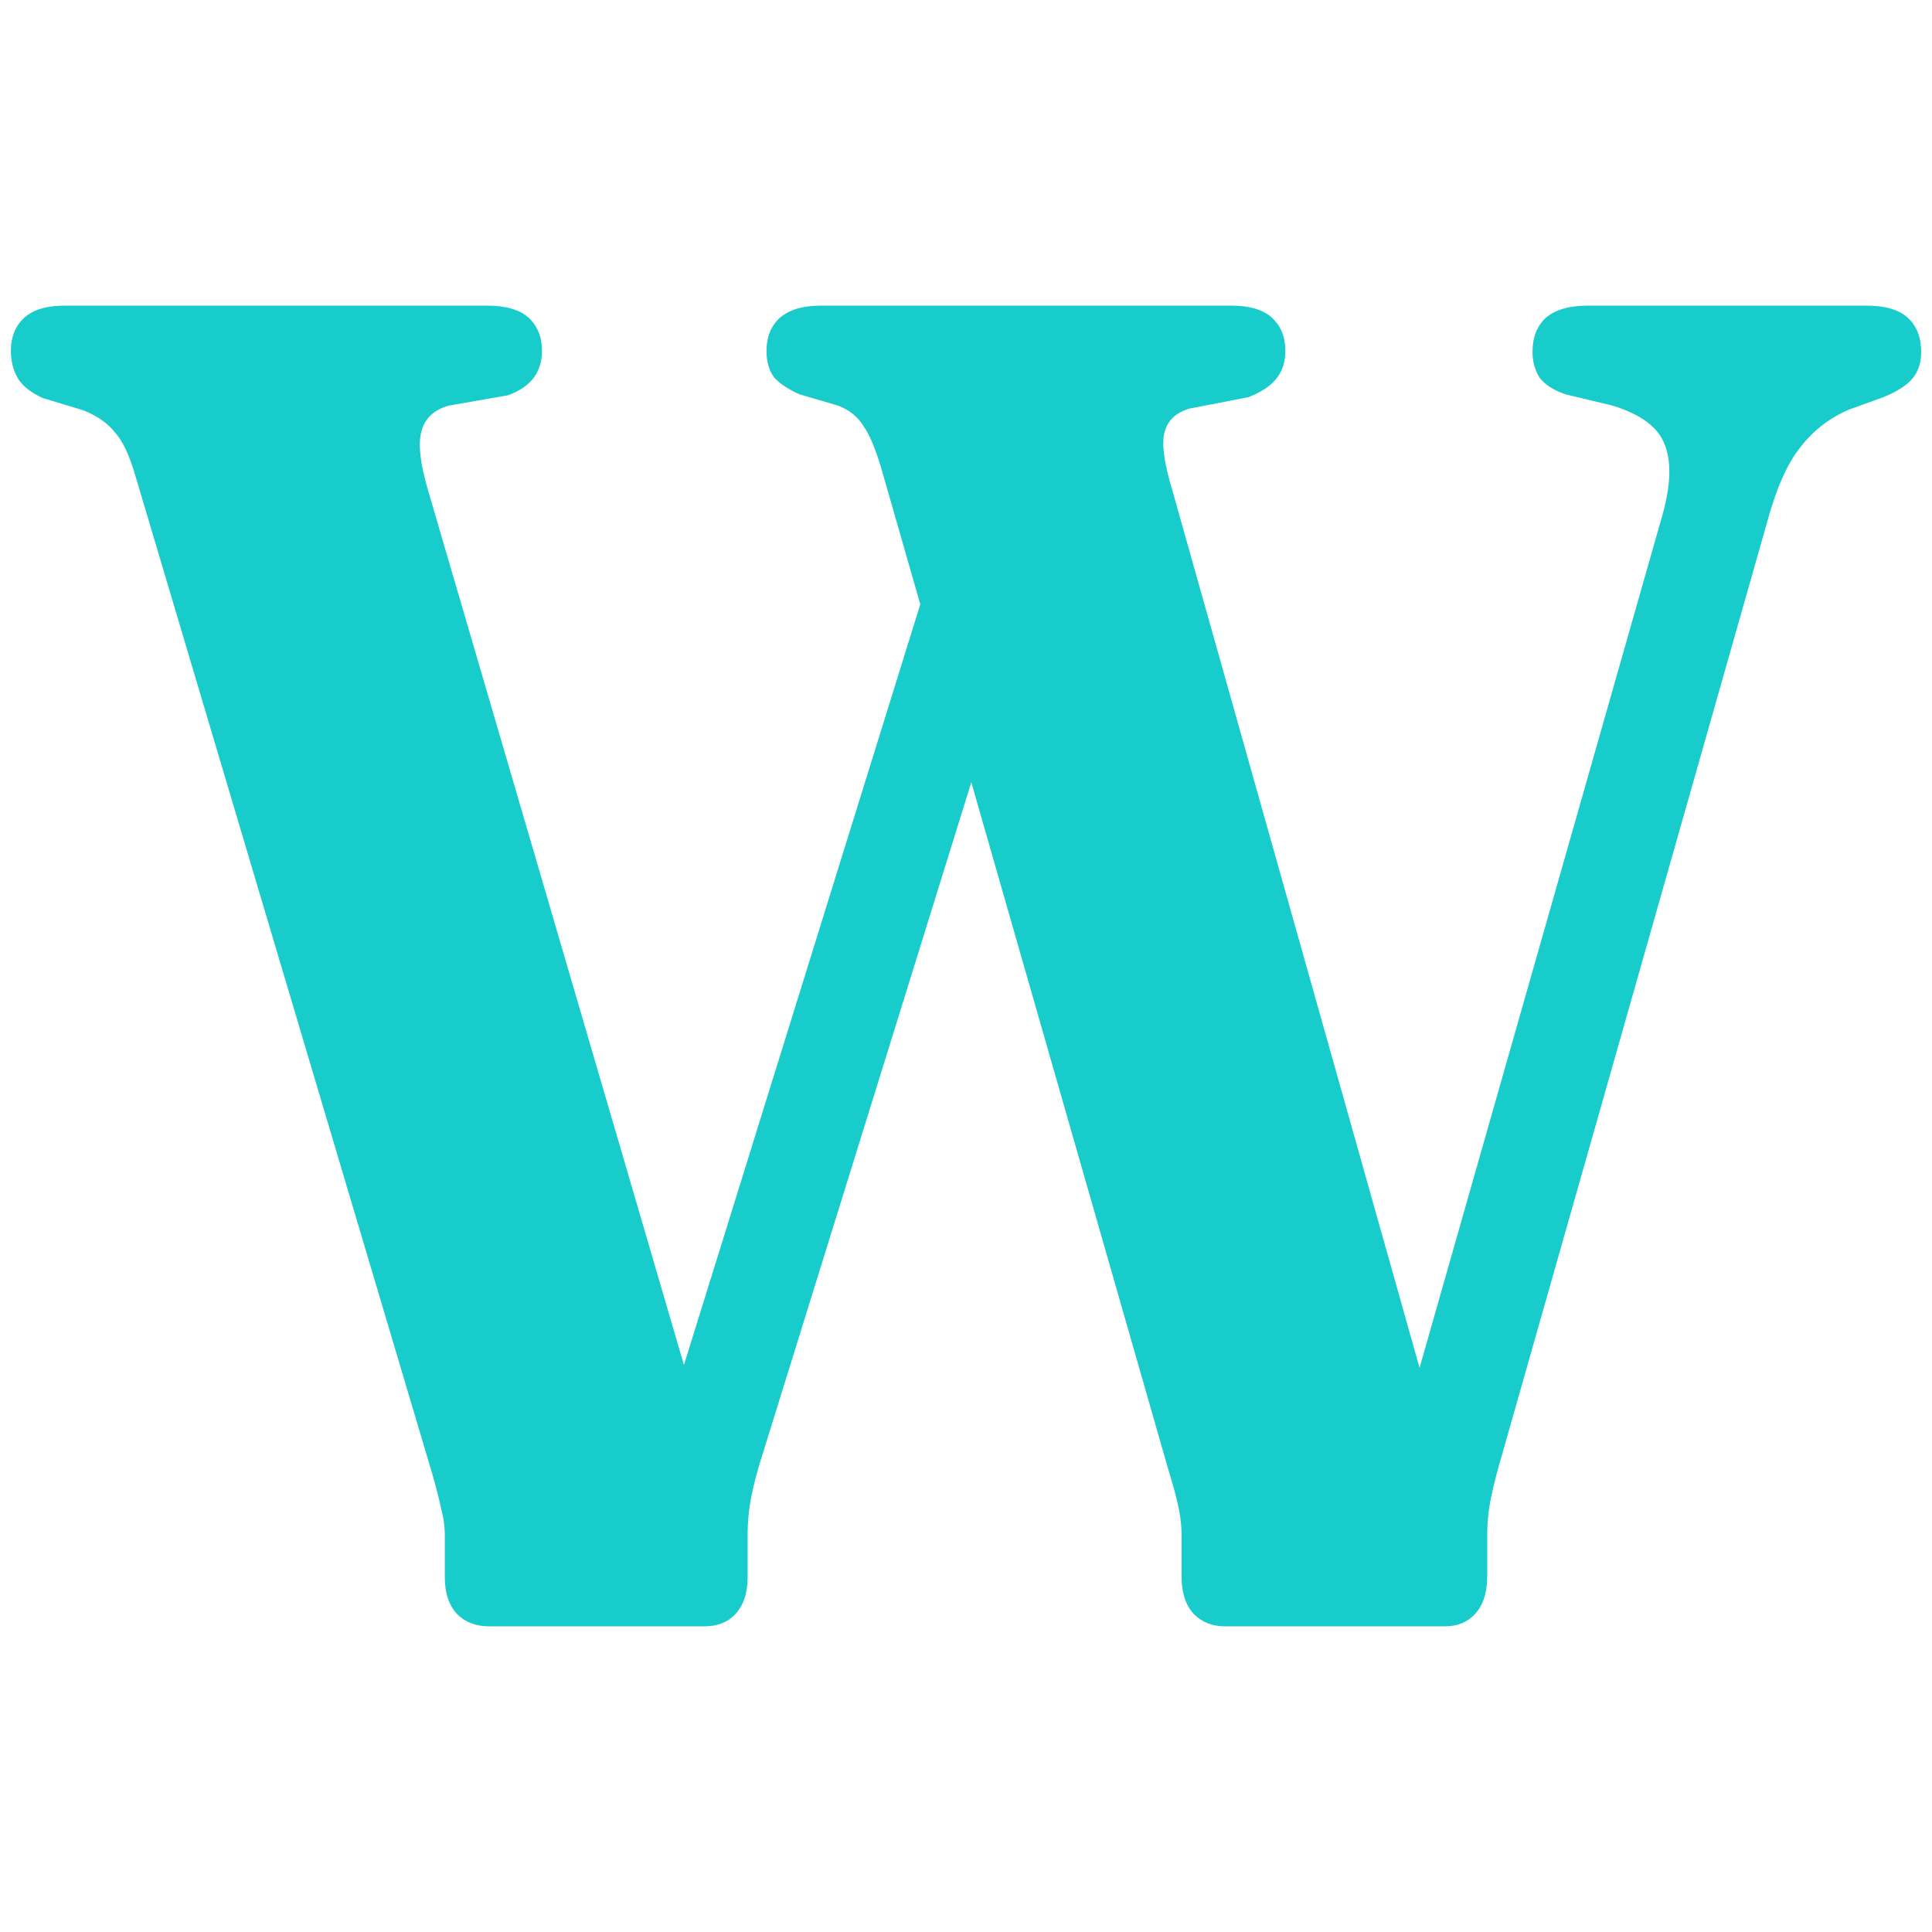
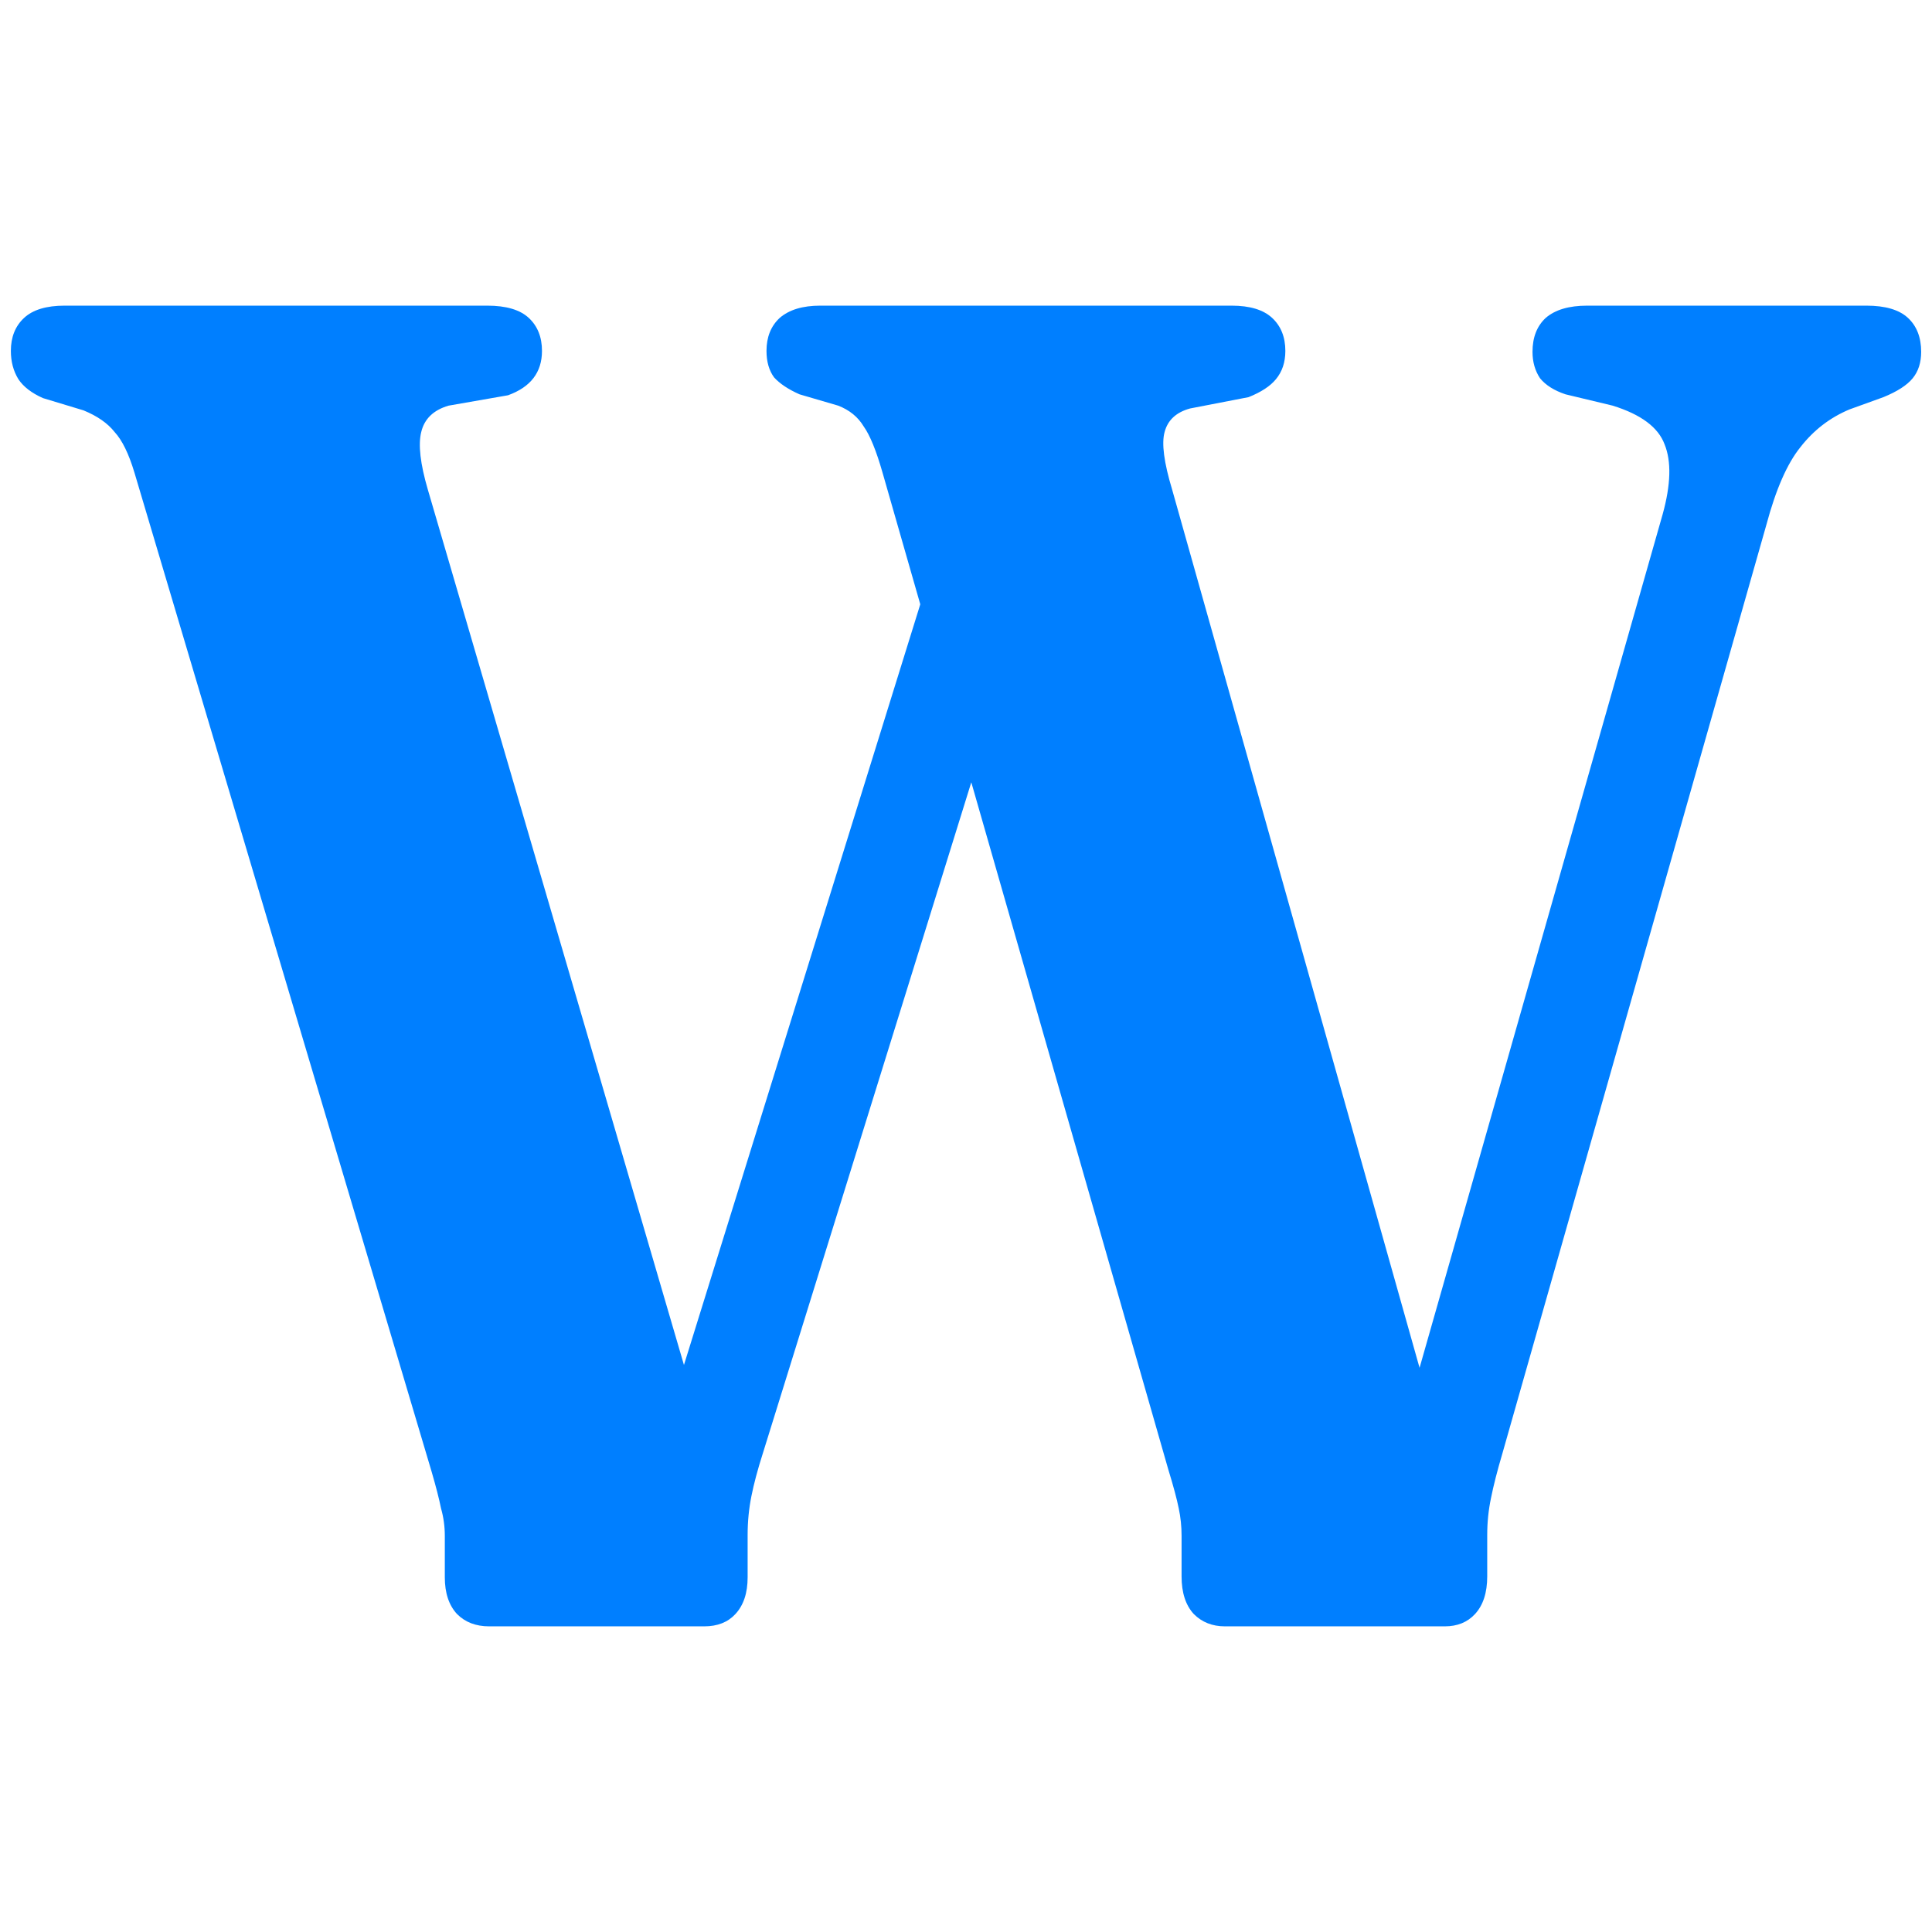
<svg xmlns="http://www.w3.org/2000/svg" width="512" height="512" version="1.1" viewBox="0 0 512 512">
-   <path d="m246.88 150.5 26 7-70.75 227.75q-2 6.25-3 11.25t-1 10.25v11.25q0 6.25-3.25 9.75-3 3.25-8.25 3.25h-57q-5.25 0-8.5-3.25-3.25-3.5-3.25-9.75v-11q0-3.75-1-7.25-0.75-3.75-2.5-9.75l-78.75-264.75q-2.25-7.5-5.25-10.75-2.75-3.5-8.25-5.75l-10.75-3.25q-4.5-2-6.5-5-2-3.25-2-7.5 0-5.5 3.5-8.75t10.75-3.25h112q7.5 0 11 3.25t3.5 8.75q0 8.5-9 11.75l-15.75 2.75q-6 1.75-7.25 7-1.25 5 1.75 15.25l76 259.75-22.5 18.5zm159.25-57.25q0-5.75 3.5-9 3.75-3.25 11-3.25h74q7.5 0 11 3.25t3.5 9q0 4.25-2.25 7t-7.75 5l-9 3.25q-7.75 3.25-13 10-5.25 6.5-9 20.5l-70 246.25q-2 6.75-3 11.75-1 4.75-1 9.75v11q0 6.5-3.25 10-3 3.25-8 3.25h-58.25q-5 0-8.25-3.25-3.25-3.5-3.25-10v-10.75q0-3.75-0.75-7.25-0.75-3.75-2.75-10.25l-75.75-264.25q-2.5-8.75-5-12.25-2.25-3.75-6.75-5.5l-10.25-3q-4.5-2-6.75-4.5-2-2.75-2-7 0-5.5 3.5-8.75 3.75-3.25 10.75-3.25h109q7.25 0 10.75 3.25t3.5 8.75q0 4.5-2.5 7.5-2.25 2.75-7.25 4.75l-15.5 3q-5.5 1.5-6.75 6.25-1.25 4.5 2 15.25l73.25 260-20.5 17.75 77.25-271.25q3.25-11.75 0.5-18.5-2.5-6.75-13.75-10.25l-12.5-3q-4.5-1.5-6.75-4.25-2-3-2-7z" fill="#19cccc" aria-label="W" />
+   <path d="m246.88 150.5 26 7-70.75 227.75q-2 6.25-3 11.25t-1 10.25v11.25q0 6.25-3.25 9.75-3 3.25-8.25 3.25h-57q-5.25 0-8.5-3.25-3.25-3.5-3.25-9.75v-11q0-3.75-1-7.25-0.75-3.75-2.5-9.75l-78.75-264.75q-2.25-7.5-5.25-10.75-2.75-3.5-8.25-5.75l-10.75-3.25q-4.5-2-6.5-5-2-3.25-2-7.5 0-5.5 3.5-8.75t10.75-3.25h112q7.5 0 11 3.25t3.5 8.75q0 8.5-9 11.75l-15.75 2.75q-6 1.75-7.25 7-1.25 5 1.75 15.25l76 259.75-22.5 18.5zm159.25-57.25q0-5.75 3.5-9 3.75-3.25 11-3.25h74q7.5 0 11 3.25t3.5 9q0 4.25-2.25 7t-7.75 5l-9 3.25q-7.75 3.25-13 10-5.25 6.5-9 20.5l-70 246.25q-2 6.75-3 11.75-1 4.75-1 9.75v11q0 6.5-3.25 10-3 3.25-8 3.25h-58.25q-5 0-8.25-3.25-3.25-3.5-3.25-10v-10.75q0-3.75-0.75-7.25-0.75-3.75-2.75-10.25l-75.75-264.25q-2.5-8.75-5-12.25-2.25-3.75-6.75-5.5l-10.25-3q-4.5-2-6.75-4.5-2-2.75-2-7 0-5.5 3.5-8.75 3.75-3.25 10.75-3.25h109q7.25 0 10.75 3.25t3.5 8.75q0 4.5-2.5 7.5-2.25 2.75-7.25 4.75l-15.5 3q-5.5 1.5-6.75 6.25-1.25 4.5 2 15.25l73.25 260-20.5 17.75 77.25-271.25q3.25-11.75 0.5-18.5-2.5-6.75-13.75-10.25l-12.5-3q-4.5-1.5-6.75-4.25-2-3-2-7z" fill="#007fff" aria-label="W" />
</svg>
